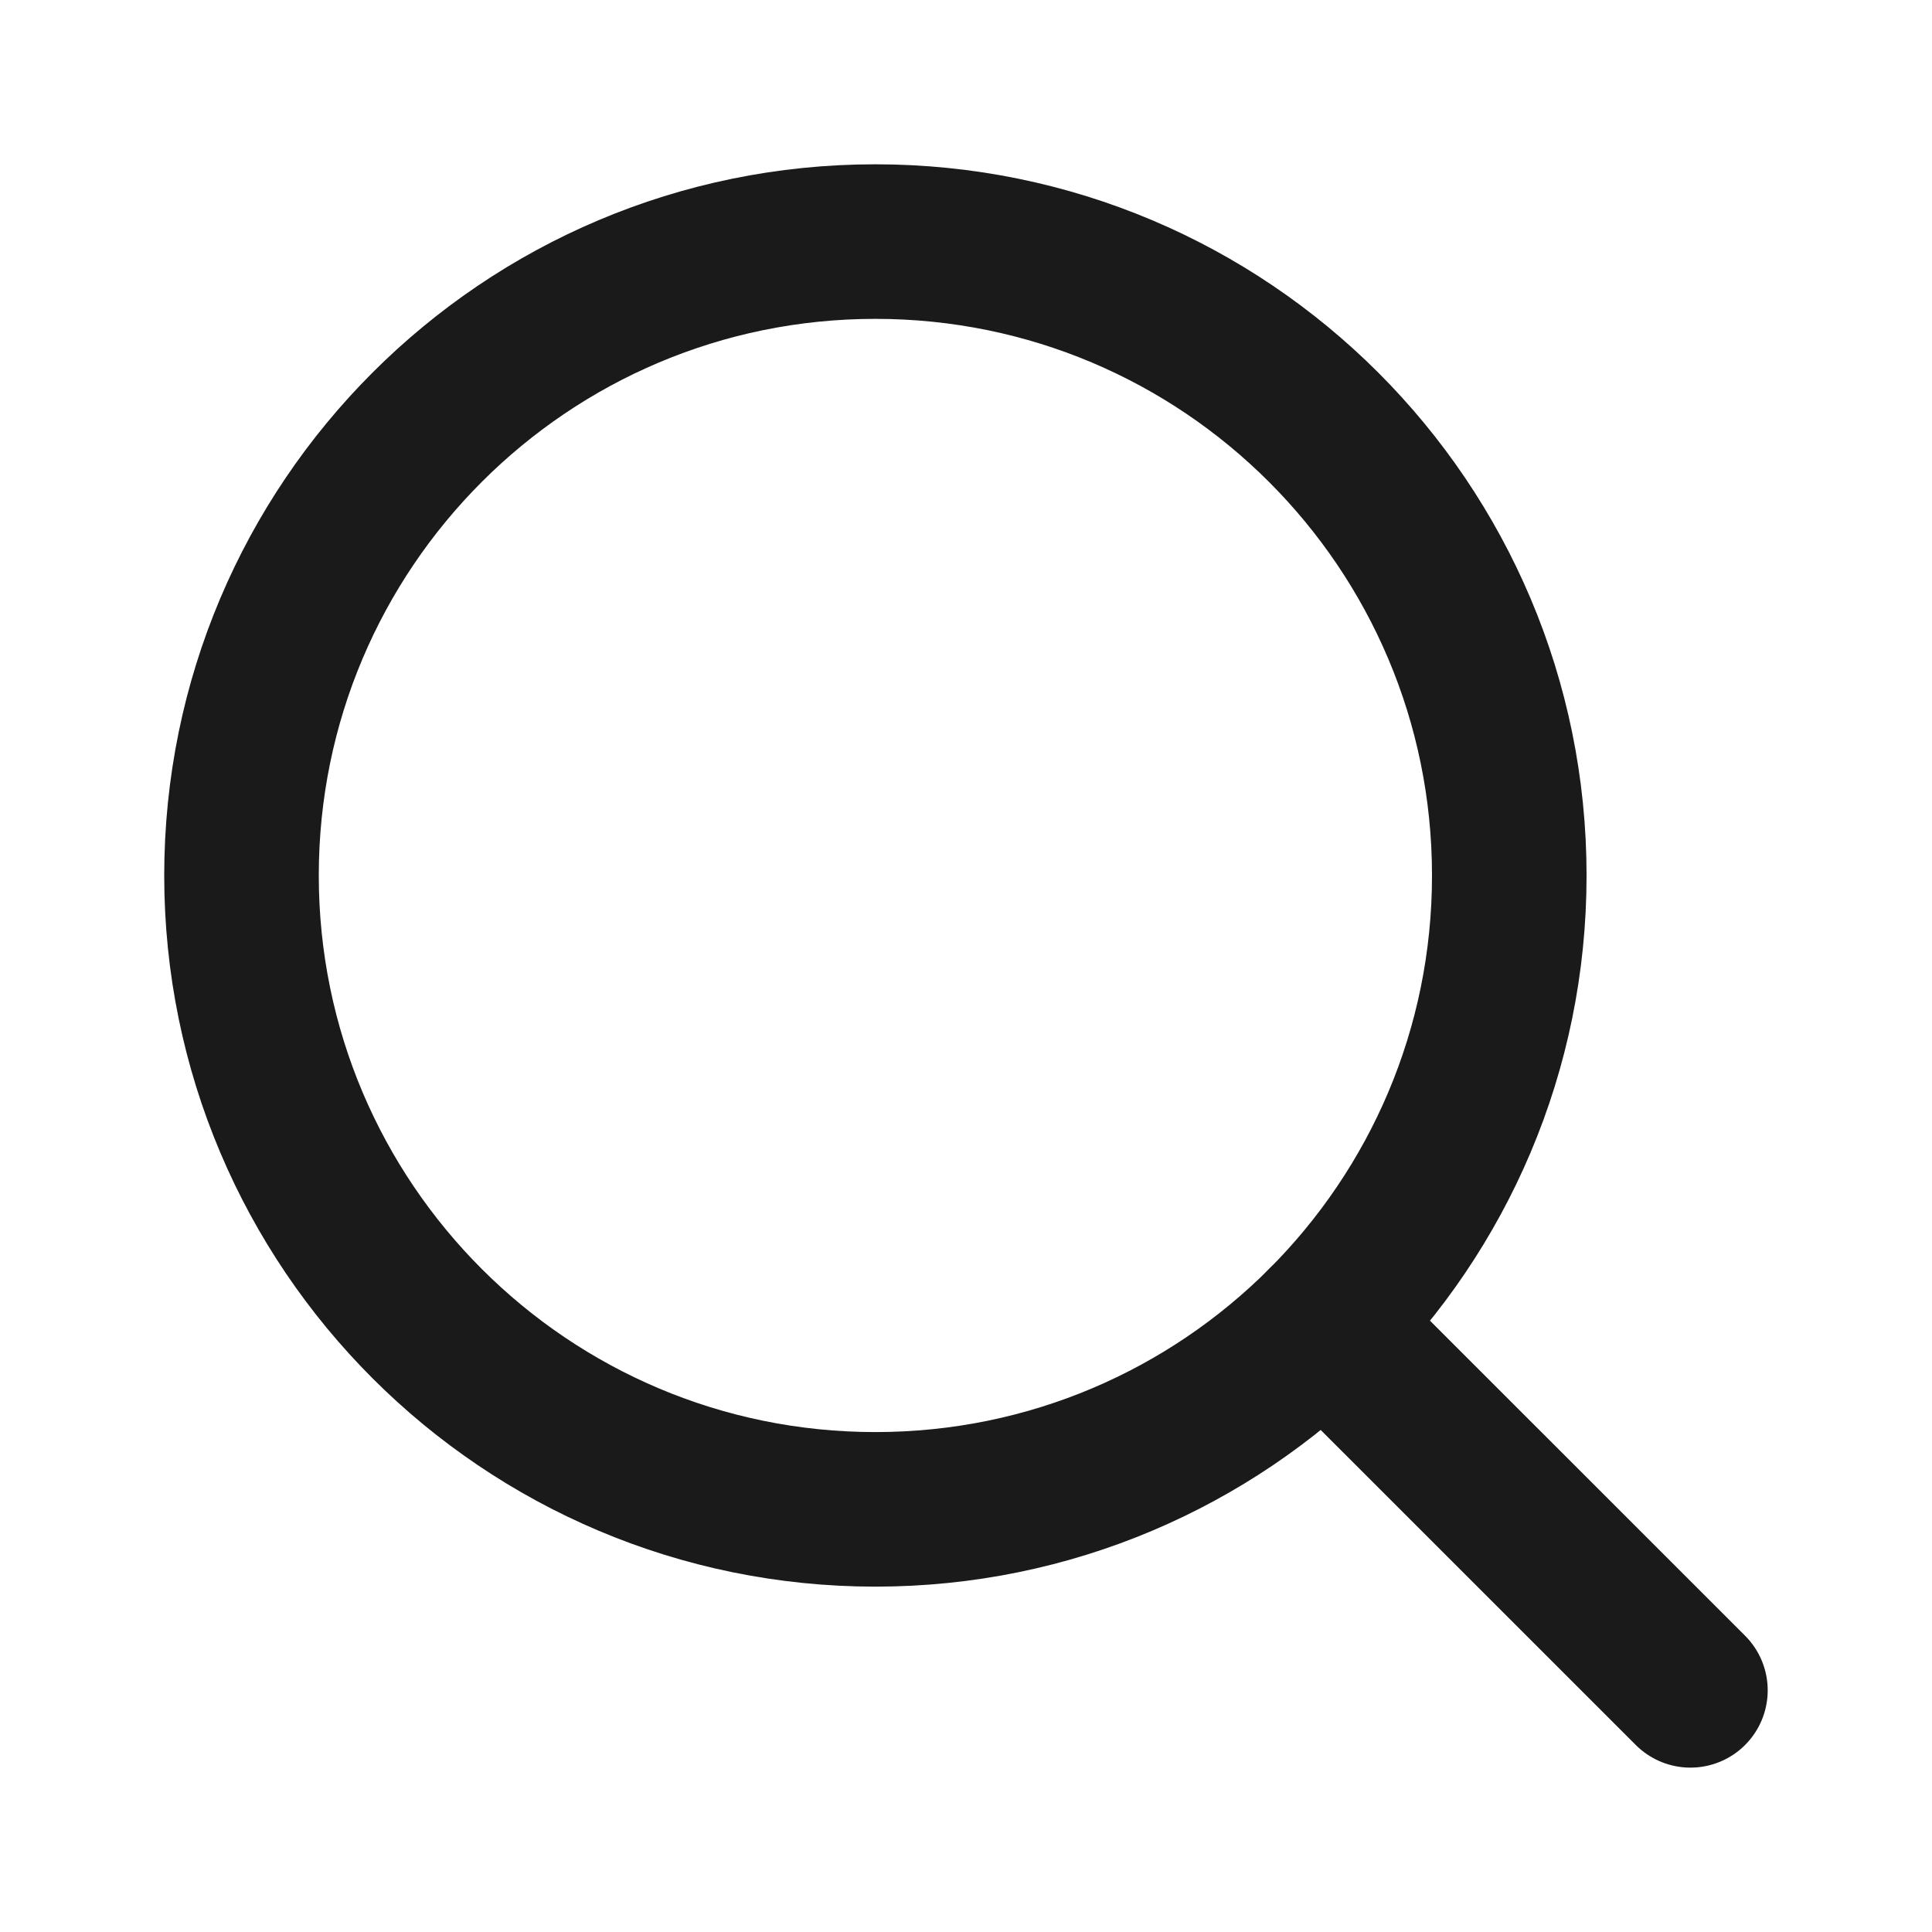
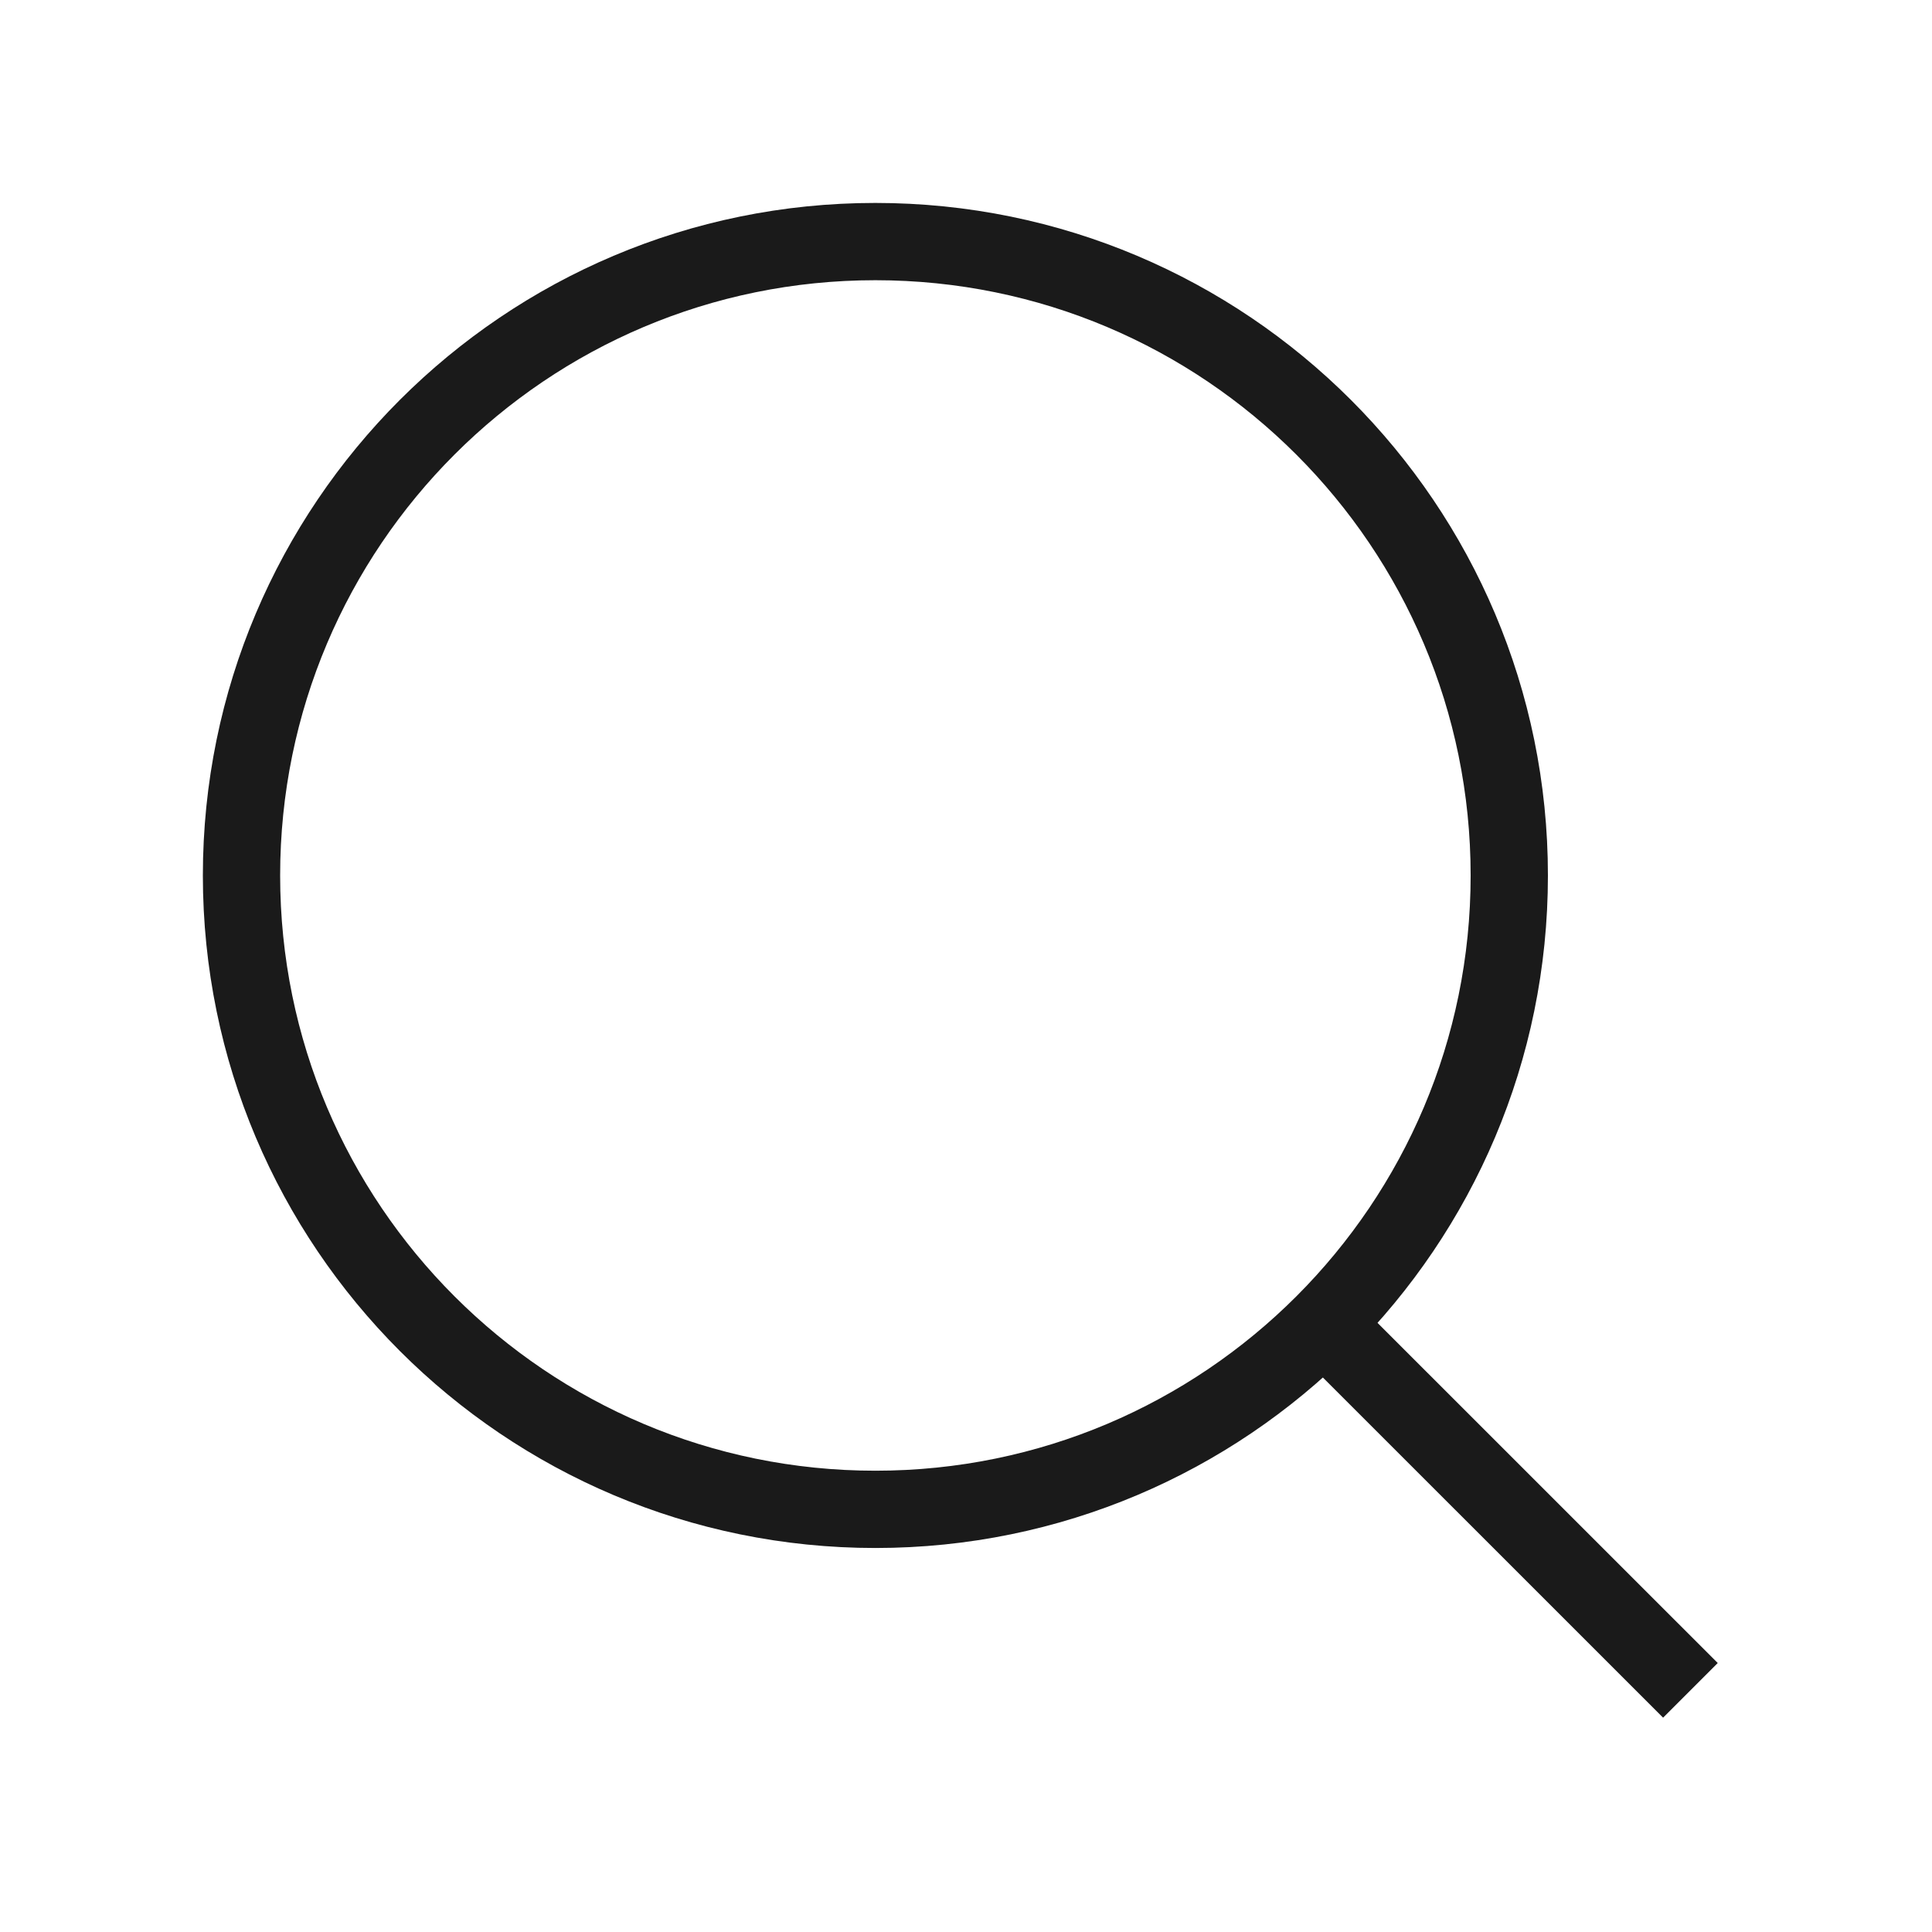
<svg xmlns="http://www.w3.org/2000/svg" width="25" height="25" viewBox="0 0 25 25" fill="none">
-   <path d="M11.329 19.531C15.859 19.53 19.531 15.858 19.53 11.328C19.53 6.798 15.857 3.126 11.327 3.126C6.797 3.126 3.125 6.799 3.125 11.329C3.126 15.859 6.798 19.531 11.329 19.531Z" stroke="#1A1A1A" stroke-width="2" stroke-linecap="round" stroke-linejoin="round" />
-   <path d="M17.128 17.128L21.874 21.873" stroke="#1A1A1A" stroke-width="2" stroke-linecap="round" stroke-linejoin="round" />
+   <path d="M11.329 19.531C15.859 19.53 19.531 15.858 19.53 11.328C19.53 6.798 15.857 3.126 11.327 3.126C6.797 3.126 3.125 6.799 3.125 11.329C3.126 15.859 6.798 19.531 11.329 19.531Z" stroke="#1A1A1A" strokeWidth="2" strokeLinecap="round" strokeLinejoin="round" />
+   <path d="M17.128 17.128L21.874 21.873" stroke="#1A1A1A" strokeWidth="2" strokeLinecap="round" strokeLinejoin="round" />
</svg>
